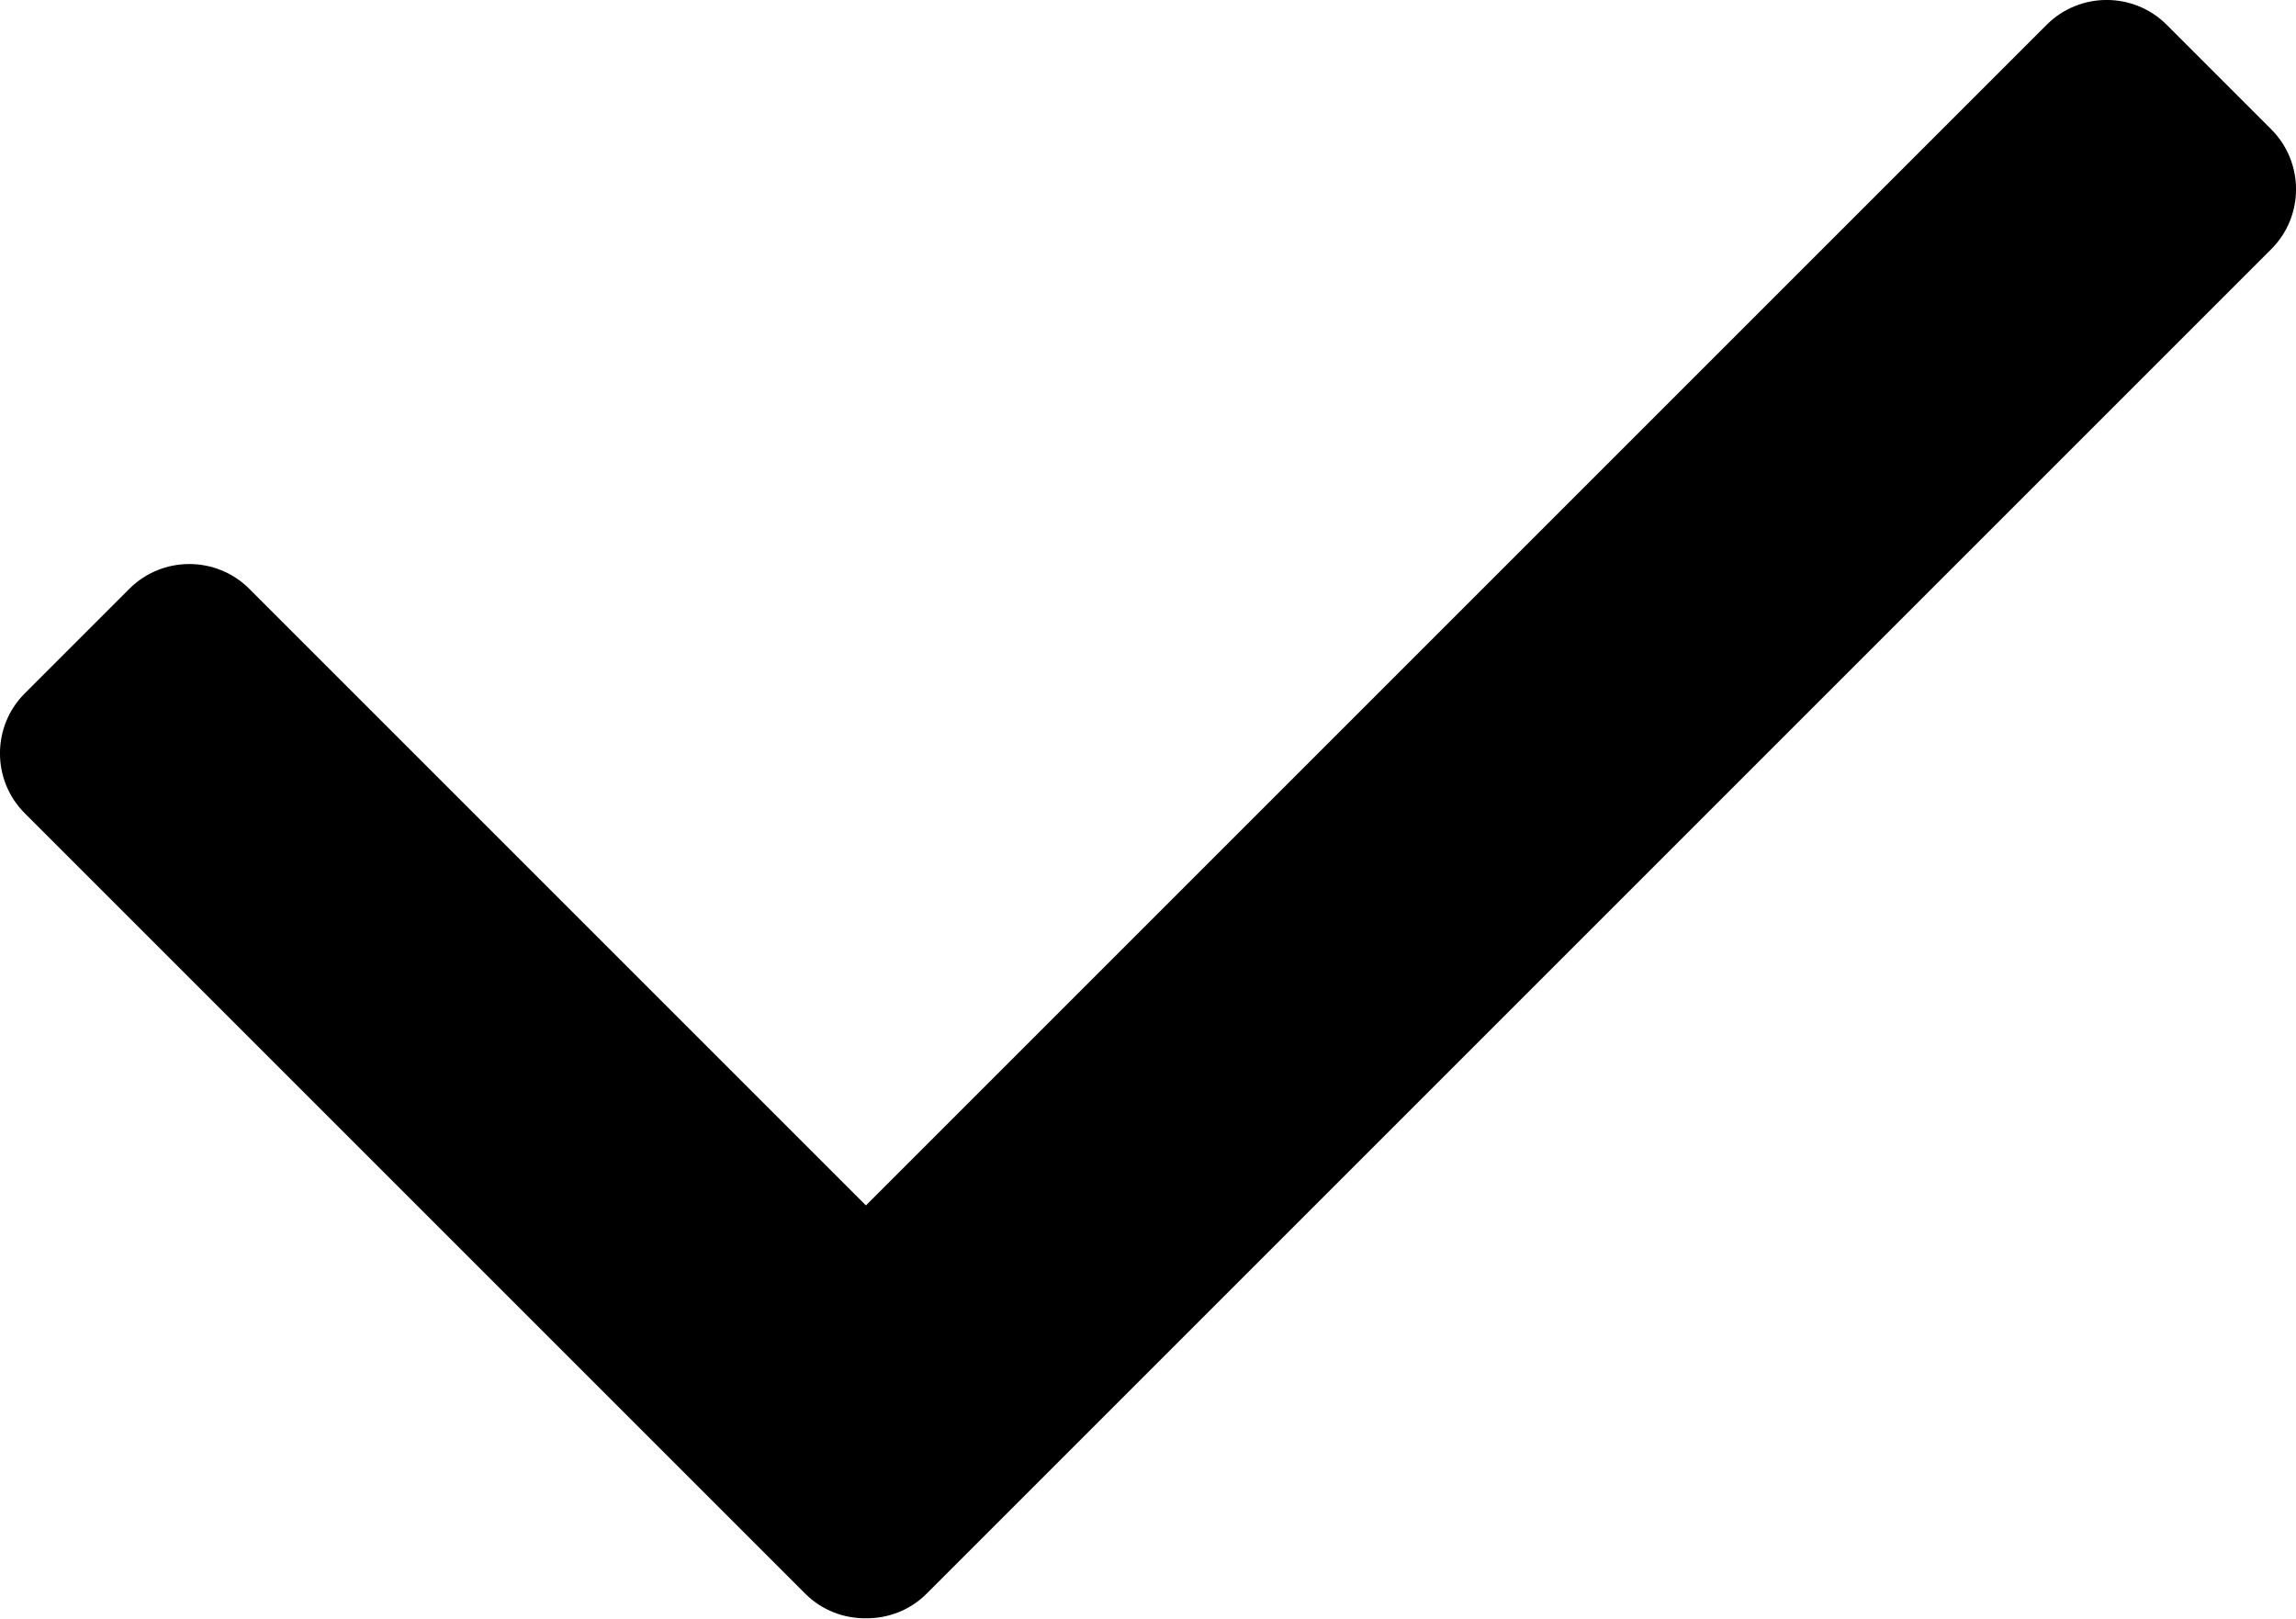
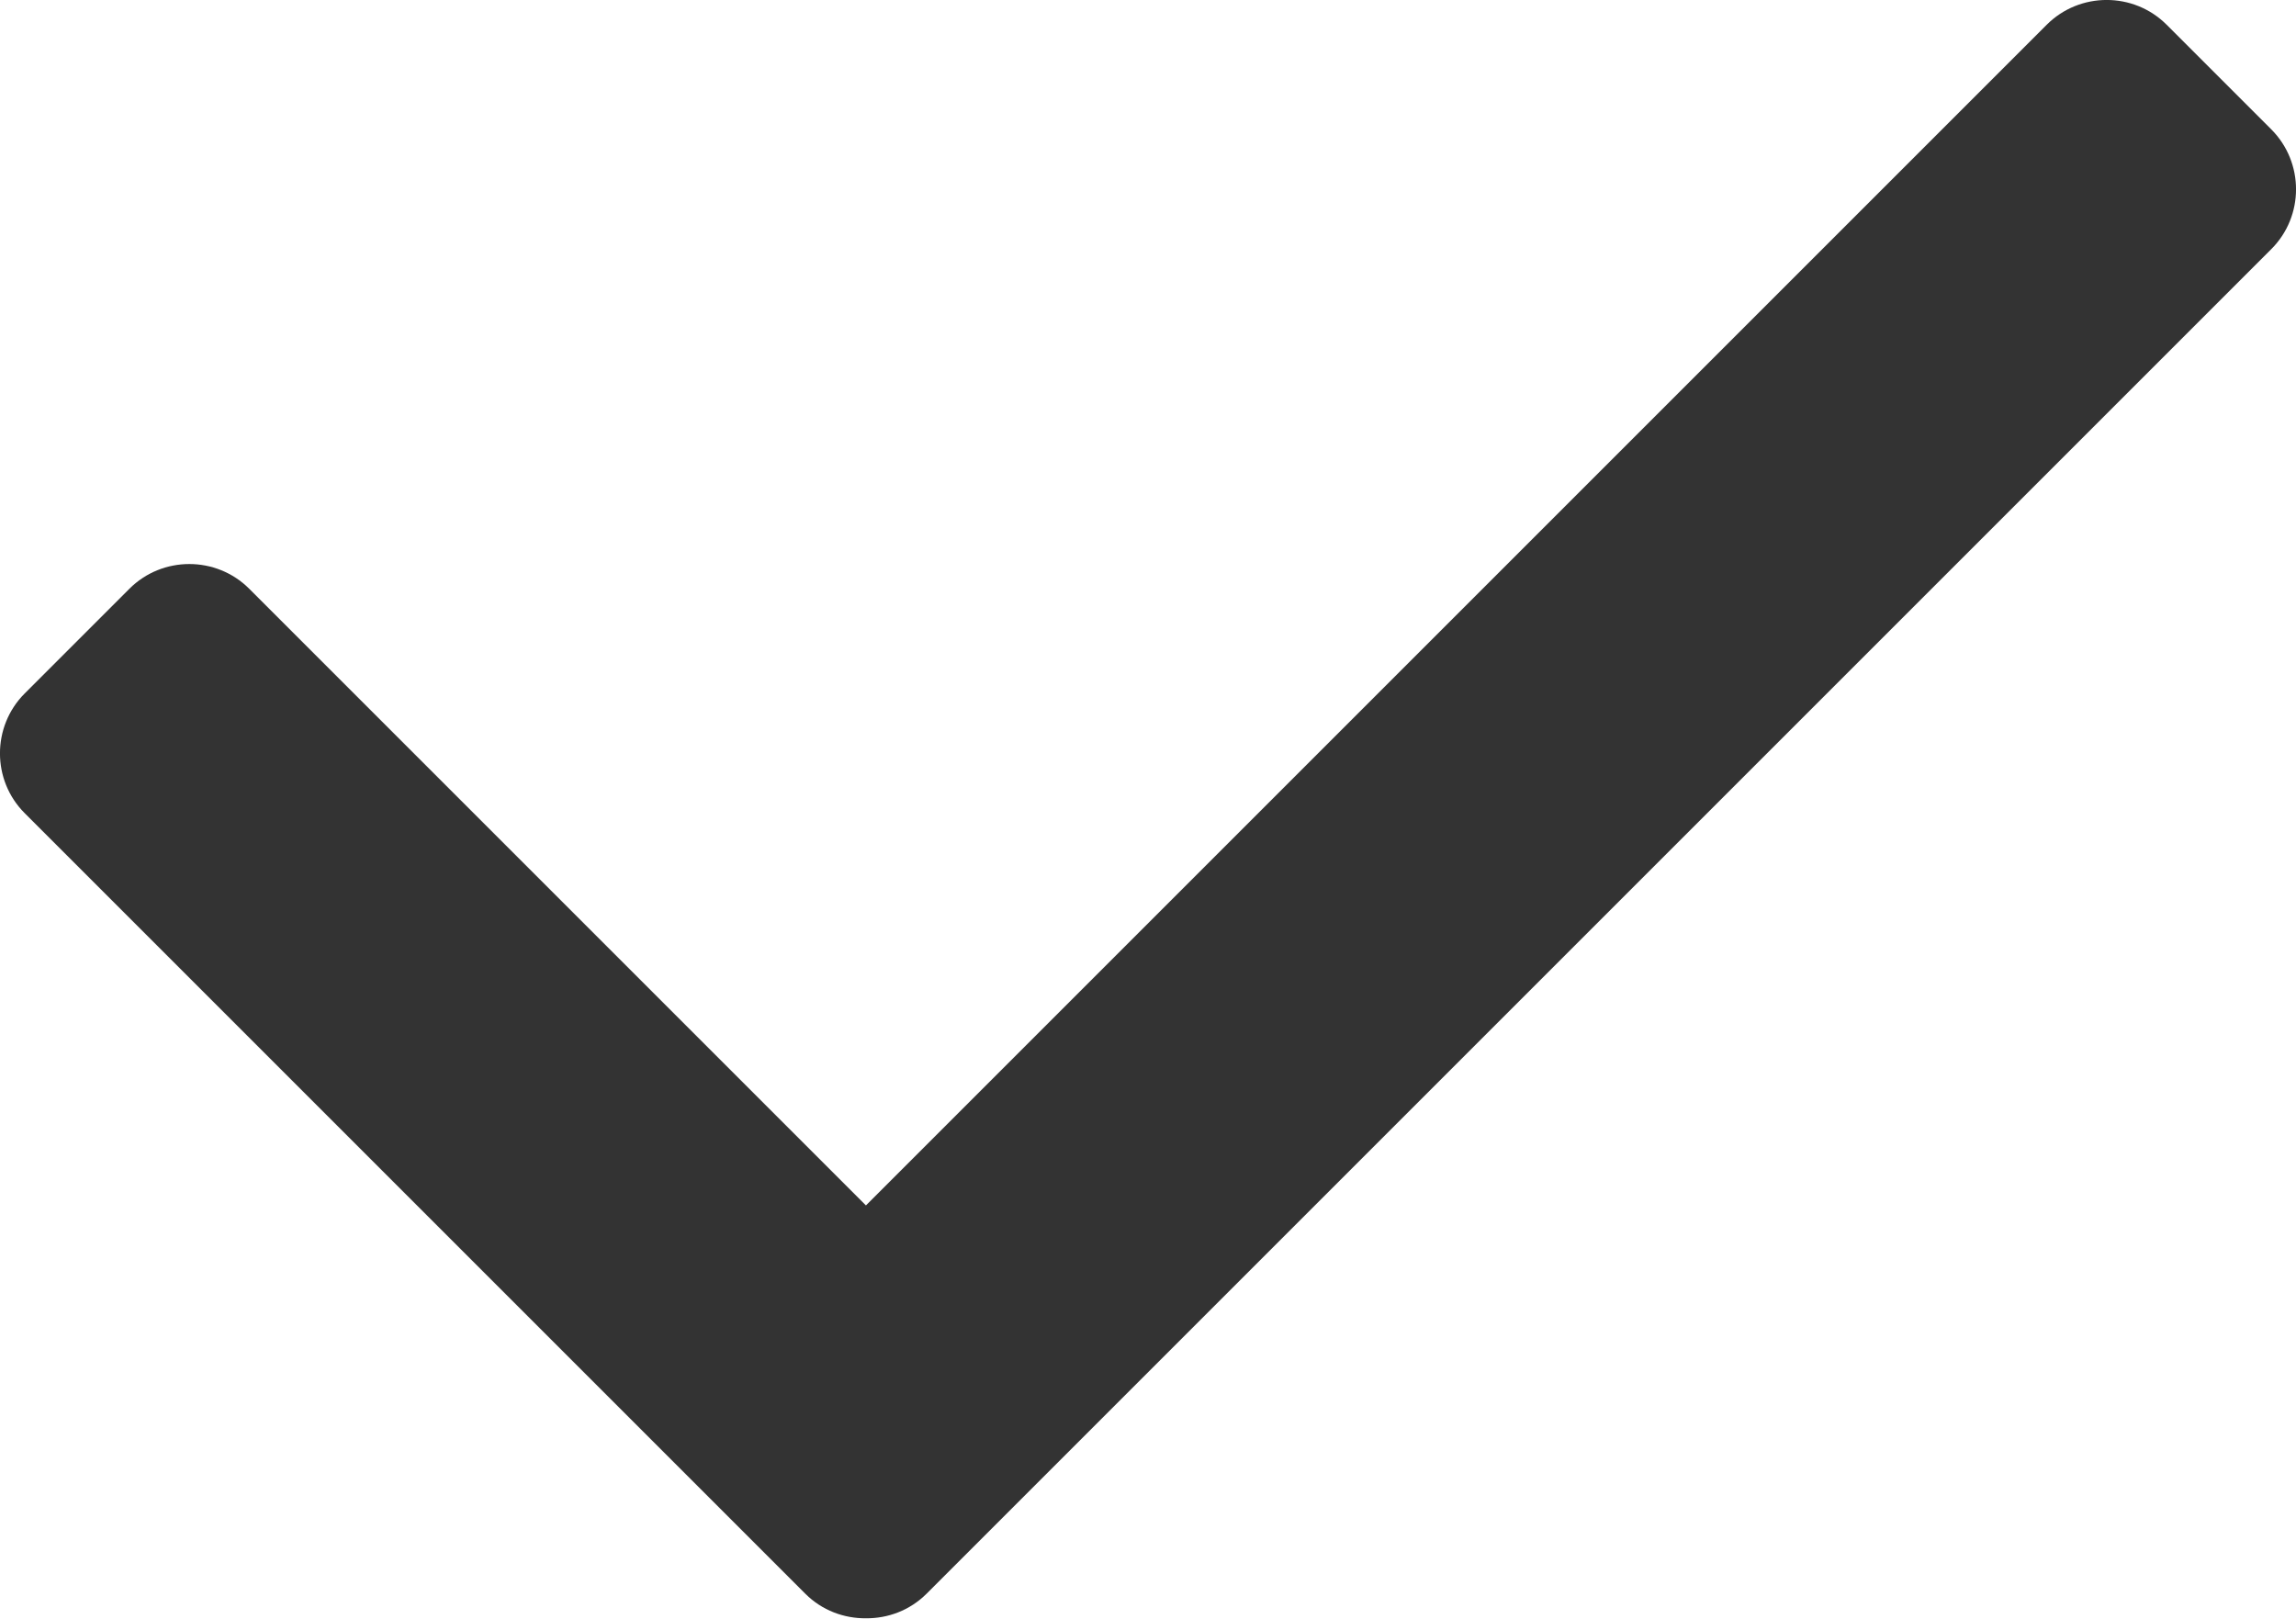
- <svg xmlns="http://www.w3.org/2000/svg" version="1.0" id="Layer_1" x="0px" y="0px" width="23.049px" height="16.249px" viewBox="0 0 23.049 16.249" enable-background="new 0 0 23.049 16.249" xml:space="preserve">
+ <svg xmlns="http://www.w3.org/2000/svg" version="1.0" id="Layer_1" x="0px" y="0px" width="23.049px" height="16.249px" viewBox="0 0 23.049 16.249" enable-background="new 0 0 23.049 16.249" xml:space="preserve" fill="#333333">
  <path d="M22.801,1.299L21.75,0.248c-0.331-0.331-0.872-0.331-1.203,0L8.693,12.102L2.502,5.911c-0.331-0.331-0.872-0.331-1.203,0 L0.248,6.962c-0.331,0.331-0.331,0.872,0,1.202l7.837,7.837c0.167,0.167,0.388,0.248,0.608,0.246c0.22,0.002,0.44-0.079,0.608-0.246 l13.5-13.5C23.132,2.171,23.132,1.63,22.801,1.299z" />
</svg>
